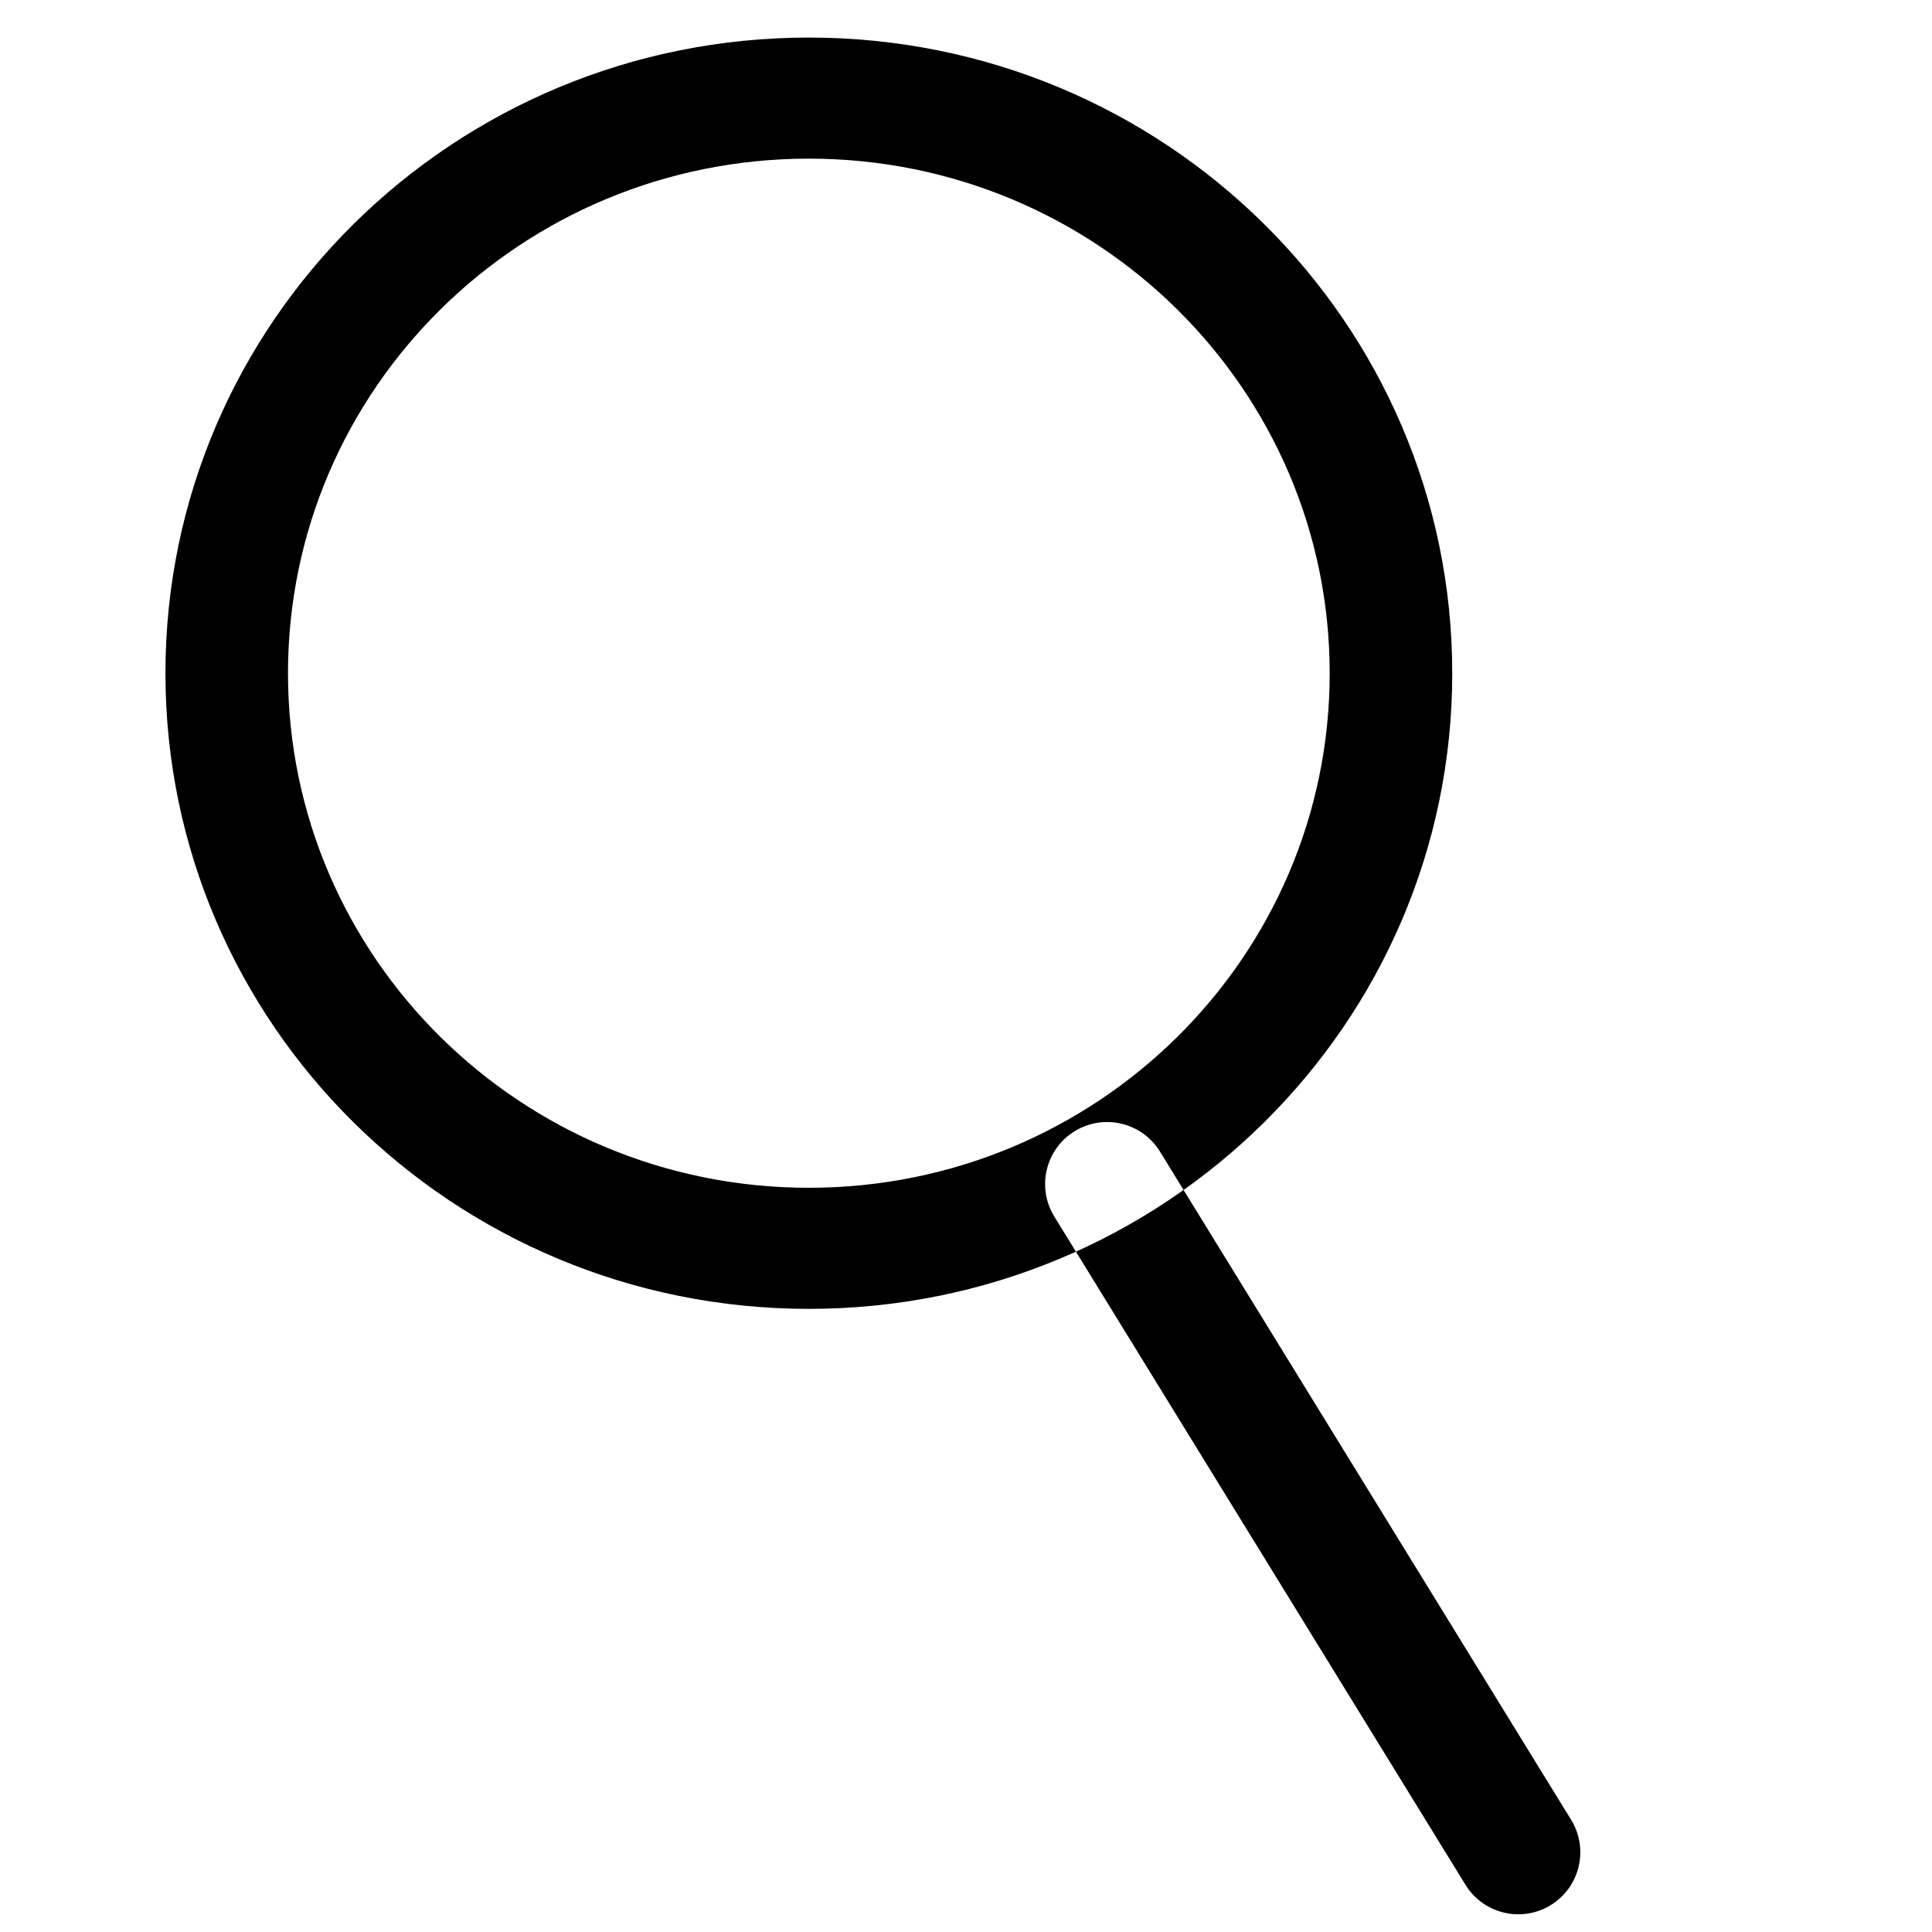
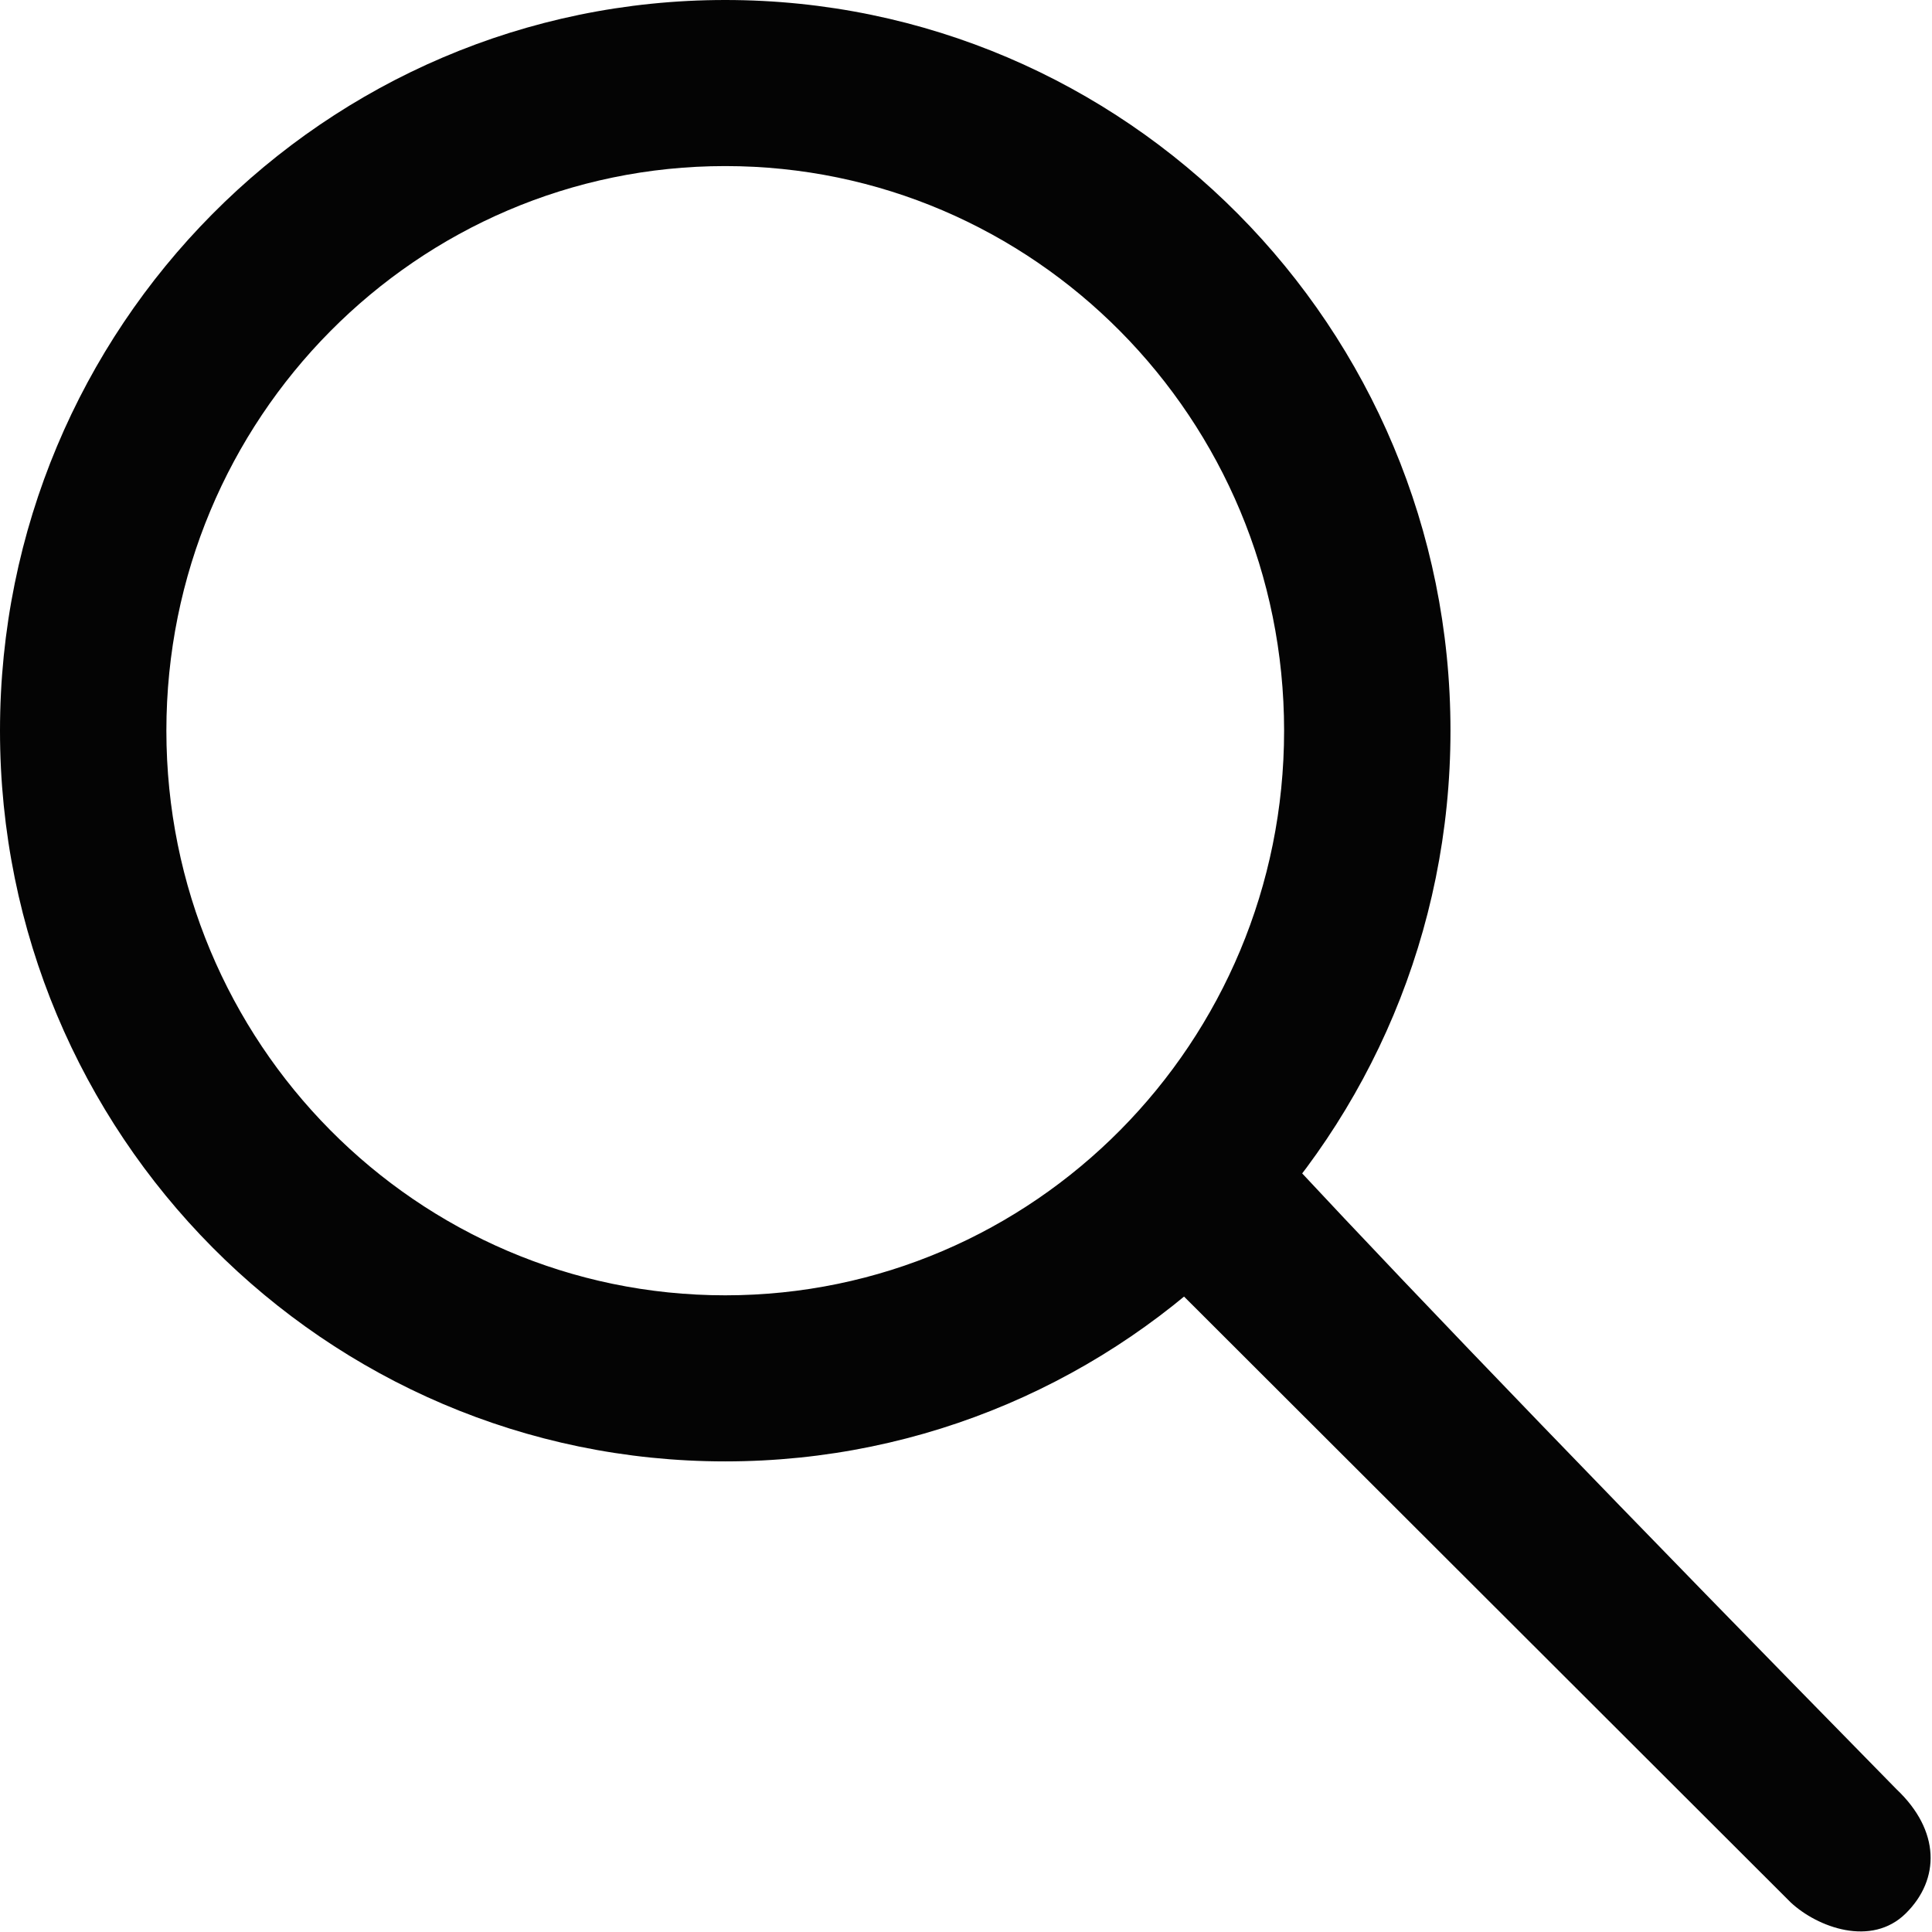
- <svg xmlns="http://www.w3.org/2000/svg" width="180px" height="180px" viewBox="0 0 180 180" version="1.1">
+ <svg xmlns="http://www.w3.org/2000/svg" width="128px" height="128px" viewBox="0 0 128 128" version="1.1">
  <defs />
  <g id="iconos" stroke="none" stroke-width="1" fill="none" fill-rule="evenodd">
-     <g id="search" fill="#000000">
-       <path d="M135.302,62.722 C135.302,30.015 108.464,3.5 75.358,3.5 C42.251,3.5 15.414,30.015 15.414,62.722 C15.414,95.429 42.251,121.944 75.358,121.944 C108.464,121.944 135.302,95.429 135.302,62.722 Z M26.831,62.722 C26.831,36.245 48.557,14.78 75.358,14.78 C102.158,14.78 123.884,36.245 123.884,62.722 C123.884,89.199 102.158,110.663 75.358,110.663 C48.557,110.663 26.831,89.199 26.831,62.722 Z M136.534,175.6 C138.207,178.317 141.765,179.165 144.483,177.493 C147.201,175.82 148.048,172.262 146.376,169.544 L108.069,107.288 C106.397,104.57 102.838,103.722 100.121,105.395 C97.403,107.067 96.555,110.626 98.228,113.343 L136.534,175.6 Z" id="Combined-Shape-Copy" />
+     <g id="search" fill-rule="nonzero" fill="#040404">
+       <path d="M77.367,84.824 C74.919,82.196 85.516,76.932 85.579,77.001 C94.271,86.331 107.625,100.176 125.643,118.537 C128.554,121.284 128.546,124.506 126.268,126.763 C123.99,129.02 120.414,127.694 118.642,126.043 L77.367,84.824 Z M48.049,96.821 C21.5,96.821 0,75.134 0,48.41 C0,21.687 21.5,0 48.049,0 C74.599,0 96.098,21.687 96.098,48.41 C96.098,75.134 74.599,96.821 48.049,96.821 Z M48.049,85.818 C68.485,85.818 85.075,69.083 85.075,48.41 C85.075,27.738 68.485,11.003 48.049,11.003 C27.614,11.003 11.023,27.738 11.023,48.41 C11.023,69.083 27.614,85.818 48.049,85.818 Z" id="Combined-Shape" />
    </g>
  </g>
</svg>
